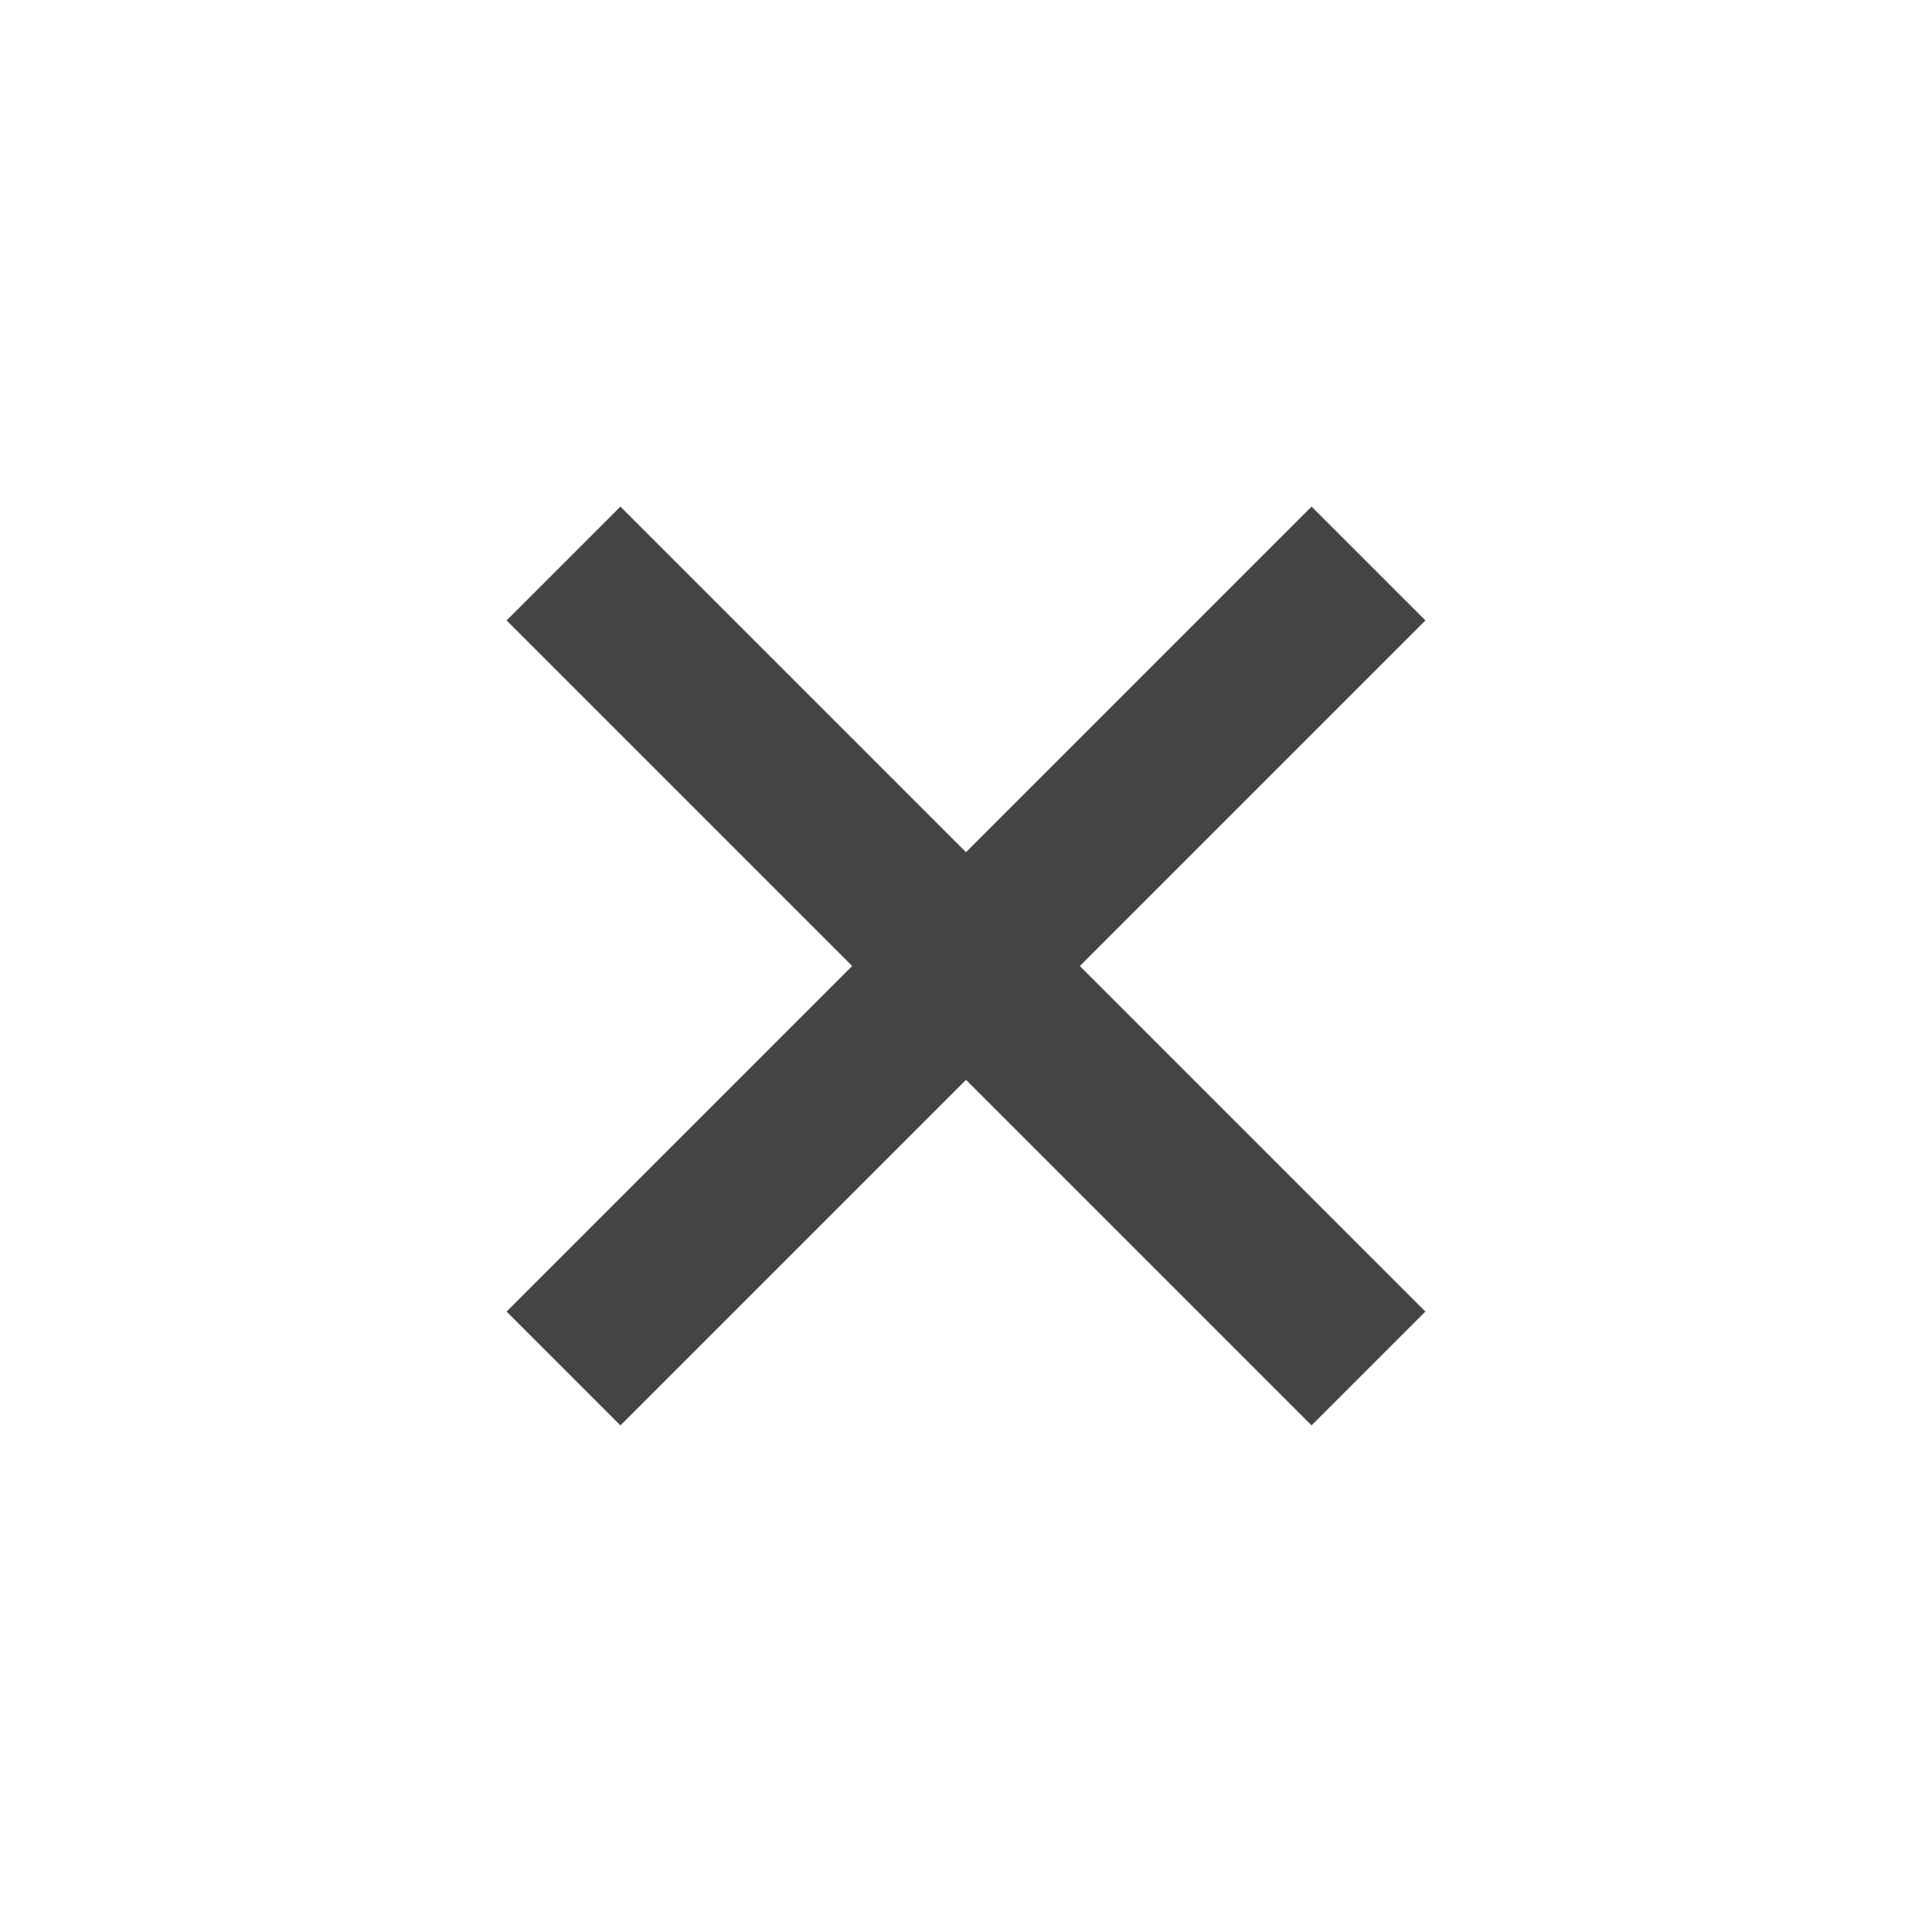
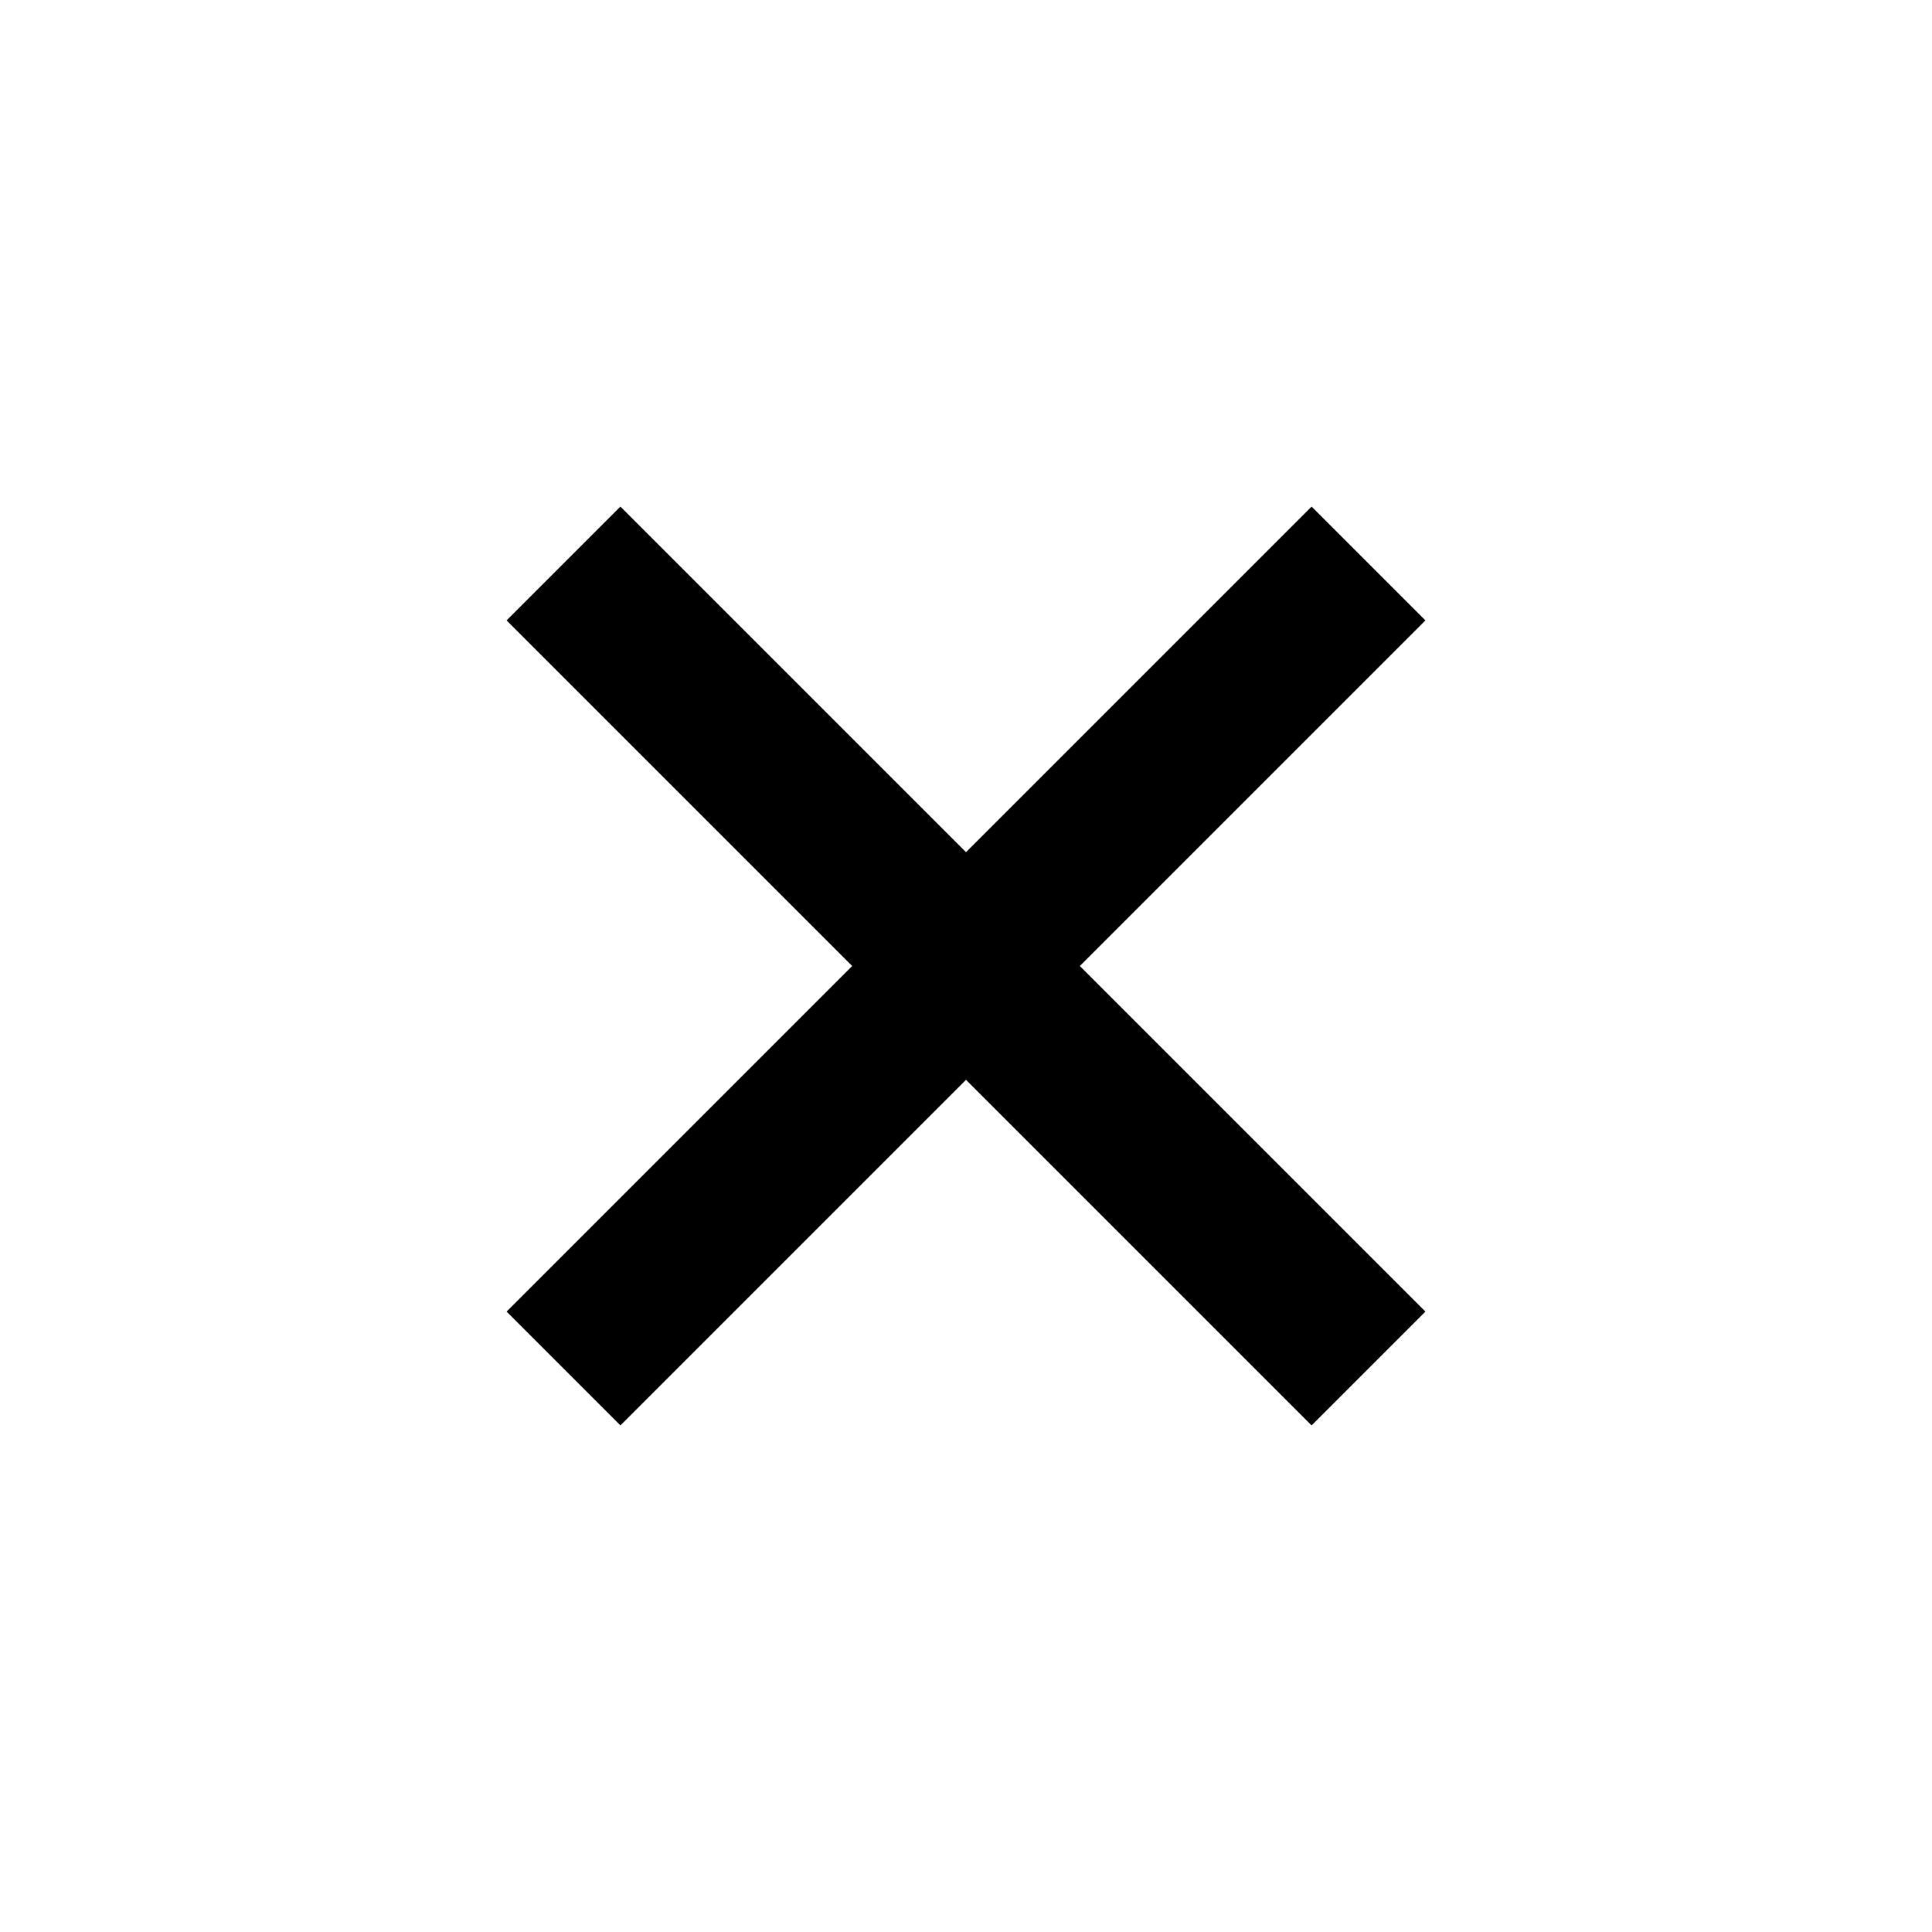
<svg xmlns="http://www.w3.org/2000/svg" width="24" height="24" viewBox="0 0 24 24" fill="none">
-   <path class="glyph-fill" fill-rule="evenodd" clip-rule="evenodd" d="M17.707 7.707L13.414 12L17.707 16.293L16.293 17.707L12 13.414L7.707 17.707L6.293 16.293L10.586 12L6.293 7.707L7.707 6.293L12 10.586L16.293 6.293L17.707 7.707Z" fill="#444444" />
+   <path class="glyph-fill" fill-rule="evenodd" clip-rule="evenodd" d="M17.707 7.707L13.414 12L17.707 16.293L16.293 17.707L12 13.414L7.707 17.707L6.293 16.293L10.586 12L6.293 7.707L7.707 6.293L12 10.586L16.293 6.293L17.707 7.707Z" fill="currentColor" />
</svg>
